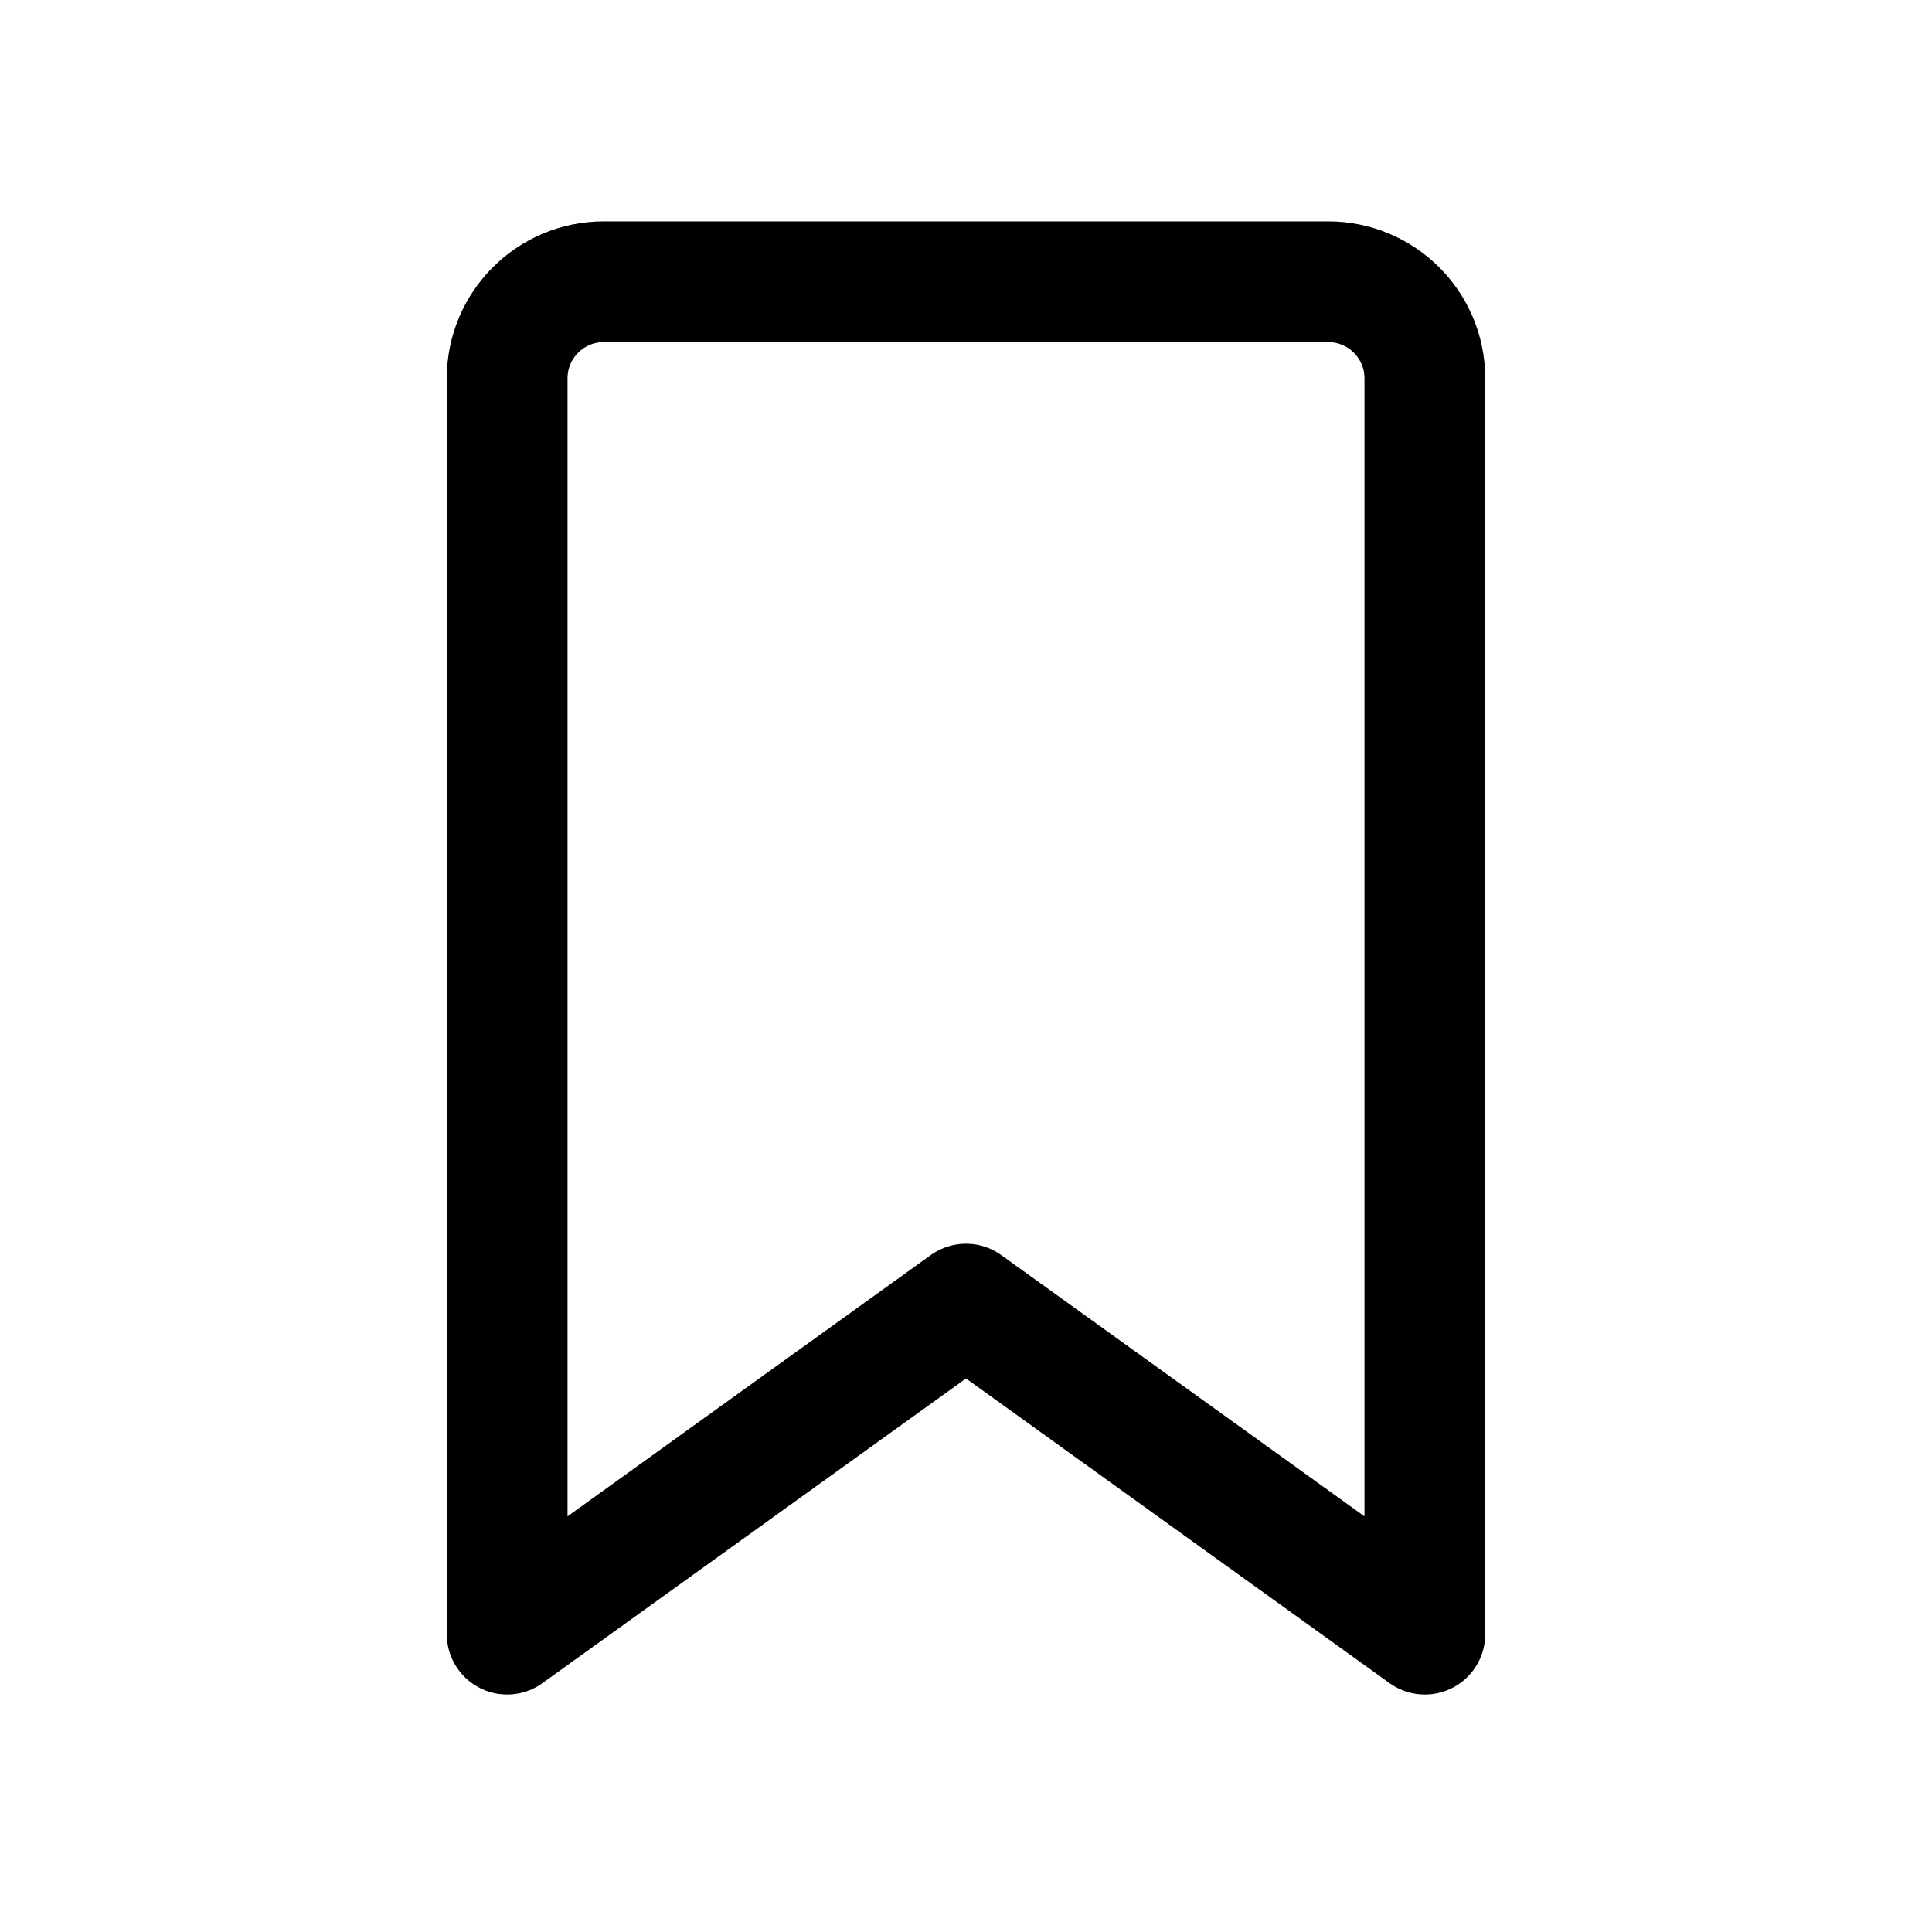
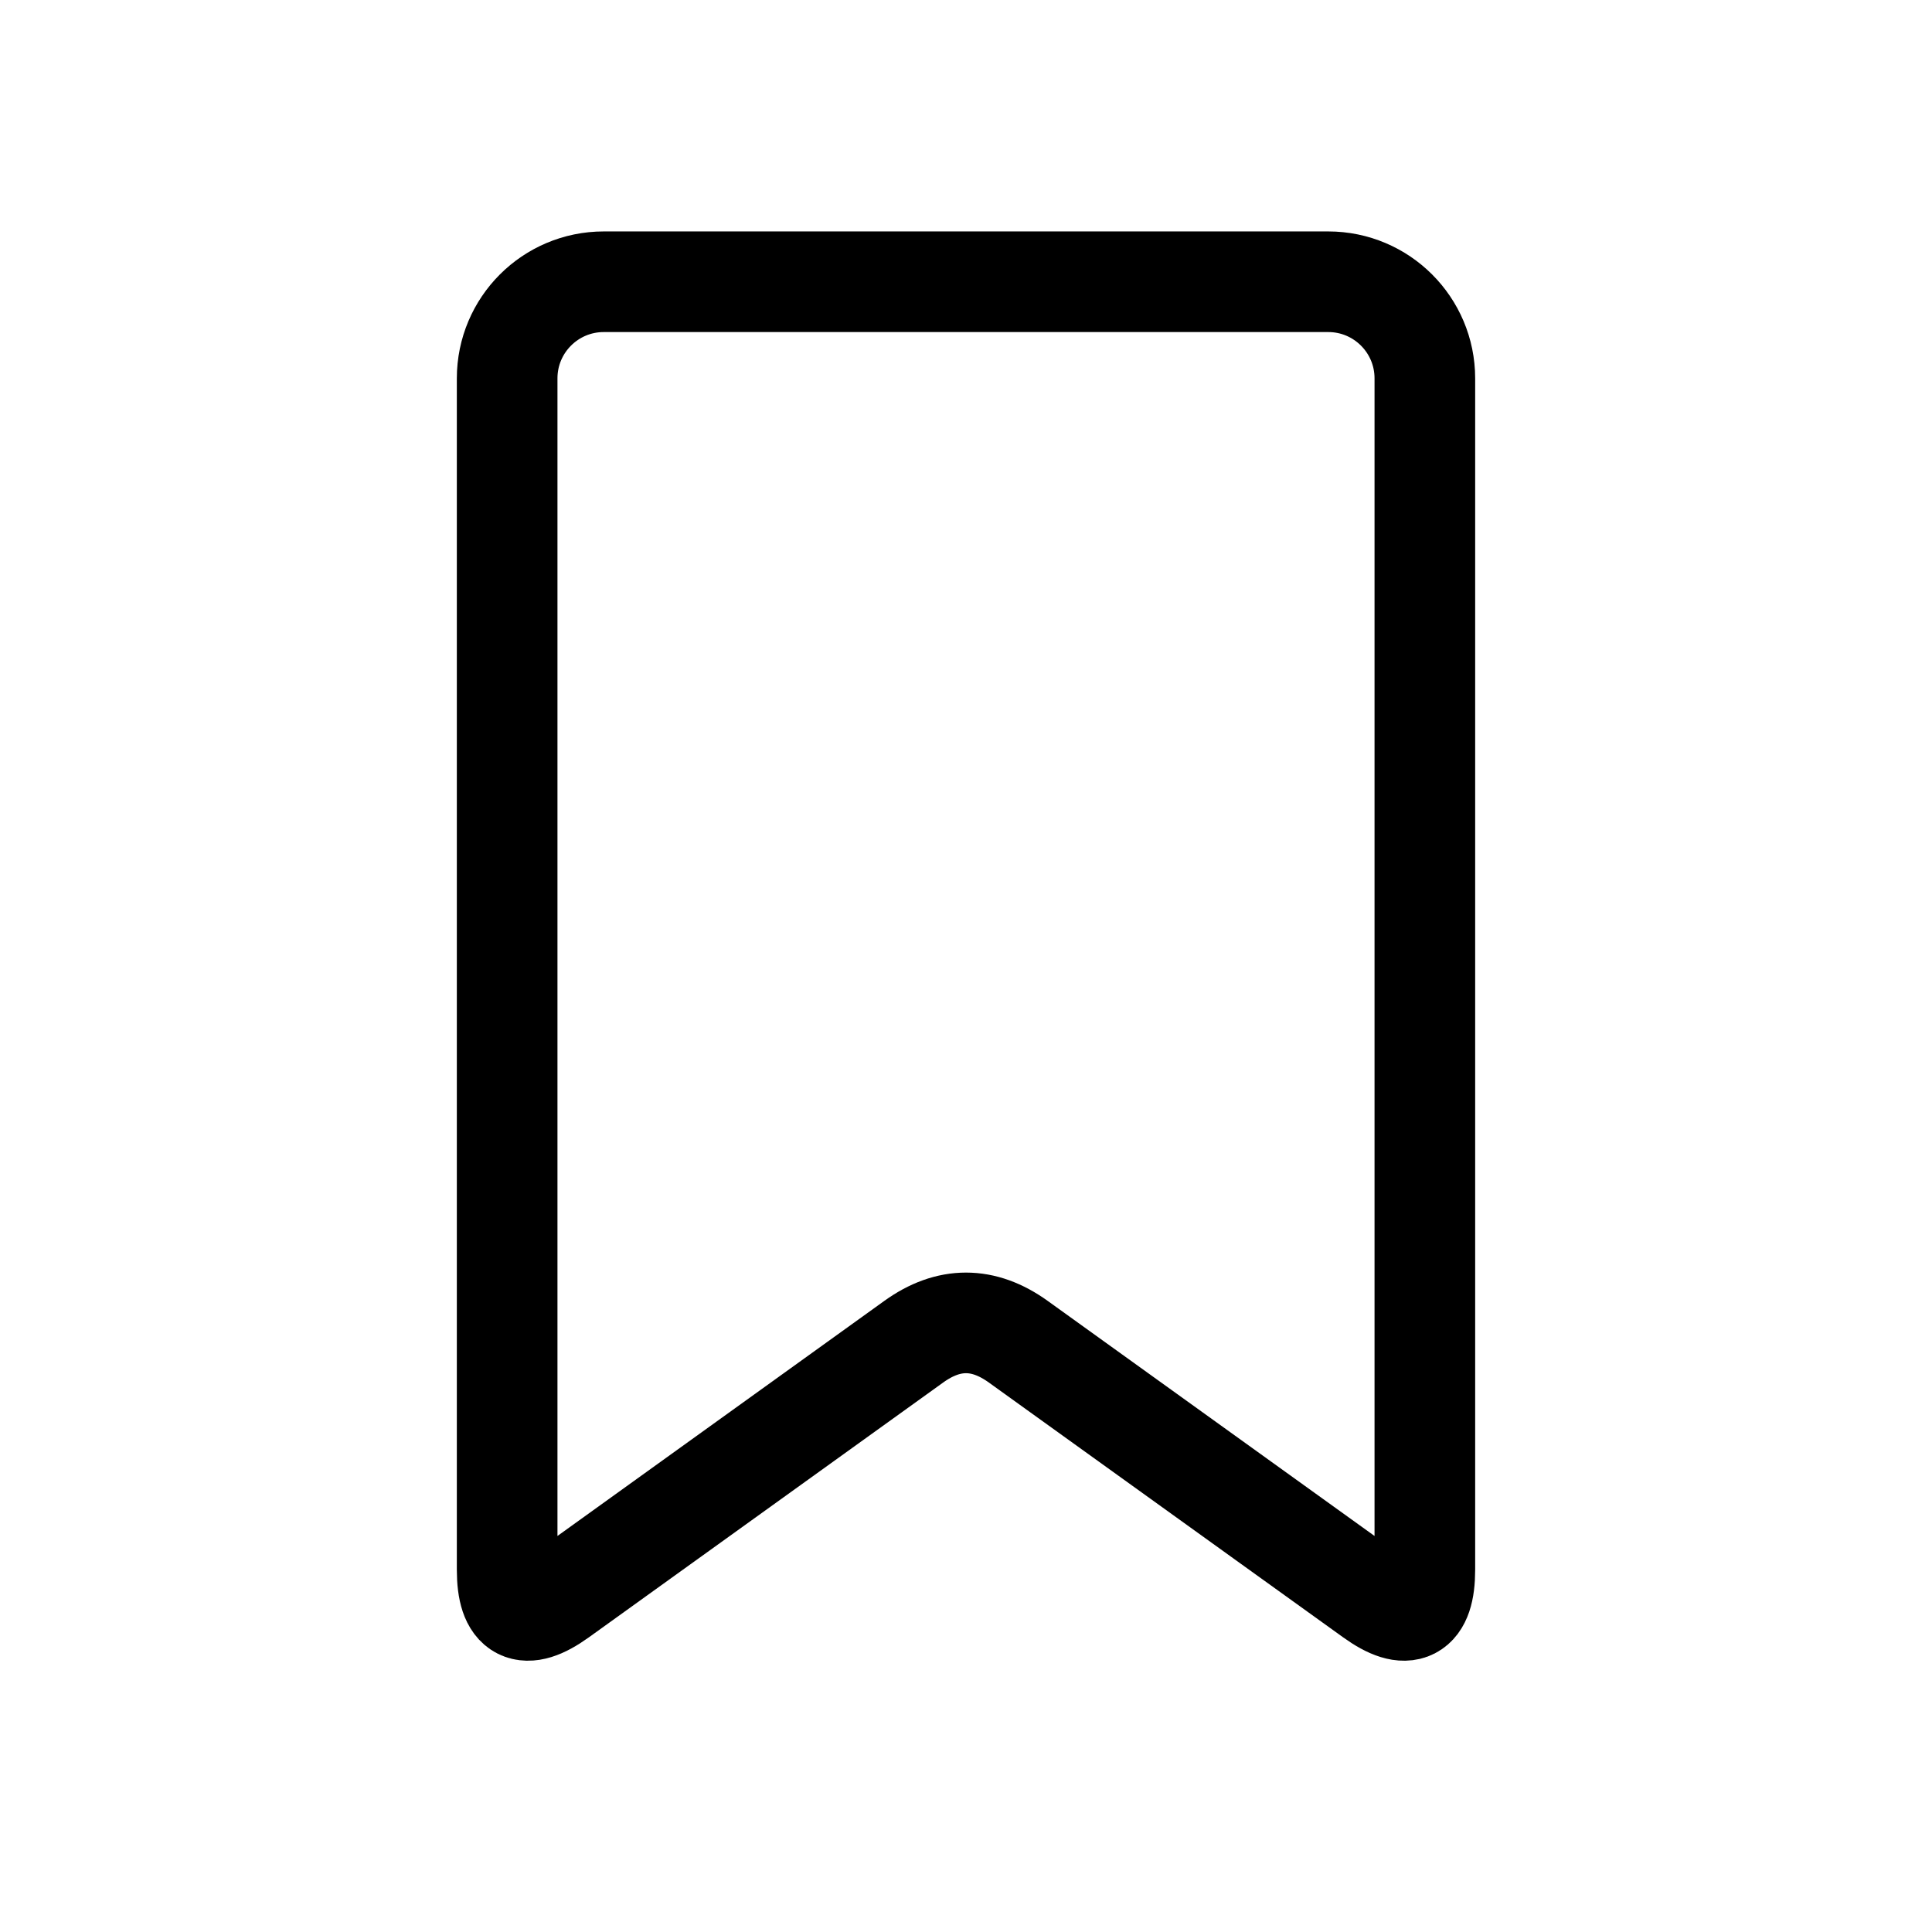
- <svg xmlns="http://www.w3.org/2000/svg" width="24" height="24" viewBox="0 0 24 24" fill="none" stroke="currentColor" stroke-width="1.5" stroke-linecap="round" stroke-linejoin="round">
-   <path d="M7.5 3.5h9a1.2 1.2 0 0 1 1.2 1.2v15.6L12 16.2l-5.7 4.1V4.7a1.2 1.2 0 0 1 1.2-1.2Z" />
+ <svg xmlns="http://www.w3.org/2000/svg" width="24" height="24" viewBox="0 0 24 24" fill="none" stroke="currentColor" stroke-width="1.25" stroke-linecap="round" stroke-linejoin="round">
+   <path d="M7.5 3.5 L16.5 3.5 A1.2 1.2 0 0 1 17.7 4.7 L17.7 19.5 Q17.7 20.3 17.051 19.833 L12.649 16.667 Q12 16.2 11.351 16.667 L6.949 19.833 Q6.3 20.3 6.3 19.5 L6.3 4.7 A1.2 1.2 0 0 1 7.5 3.5 Z" />
</svg>
